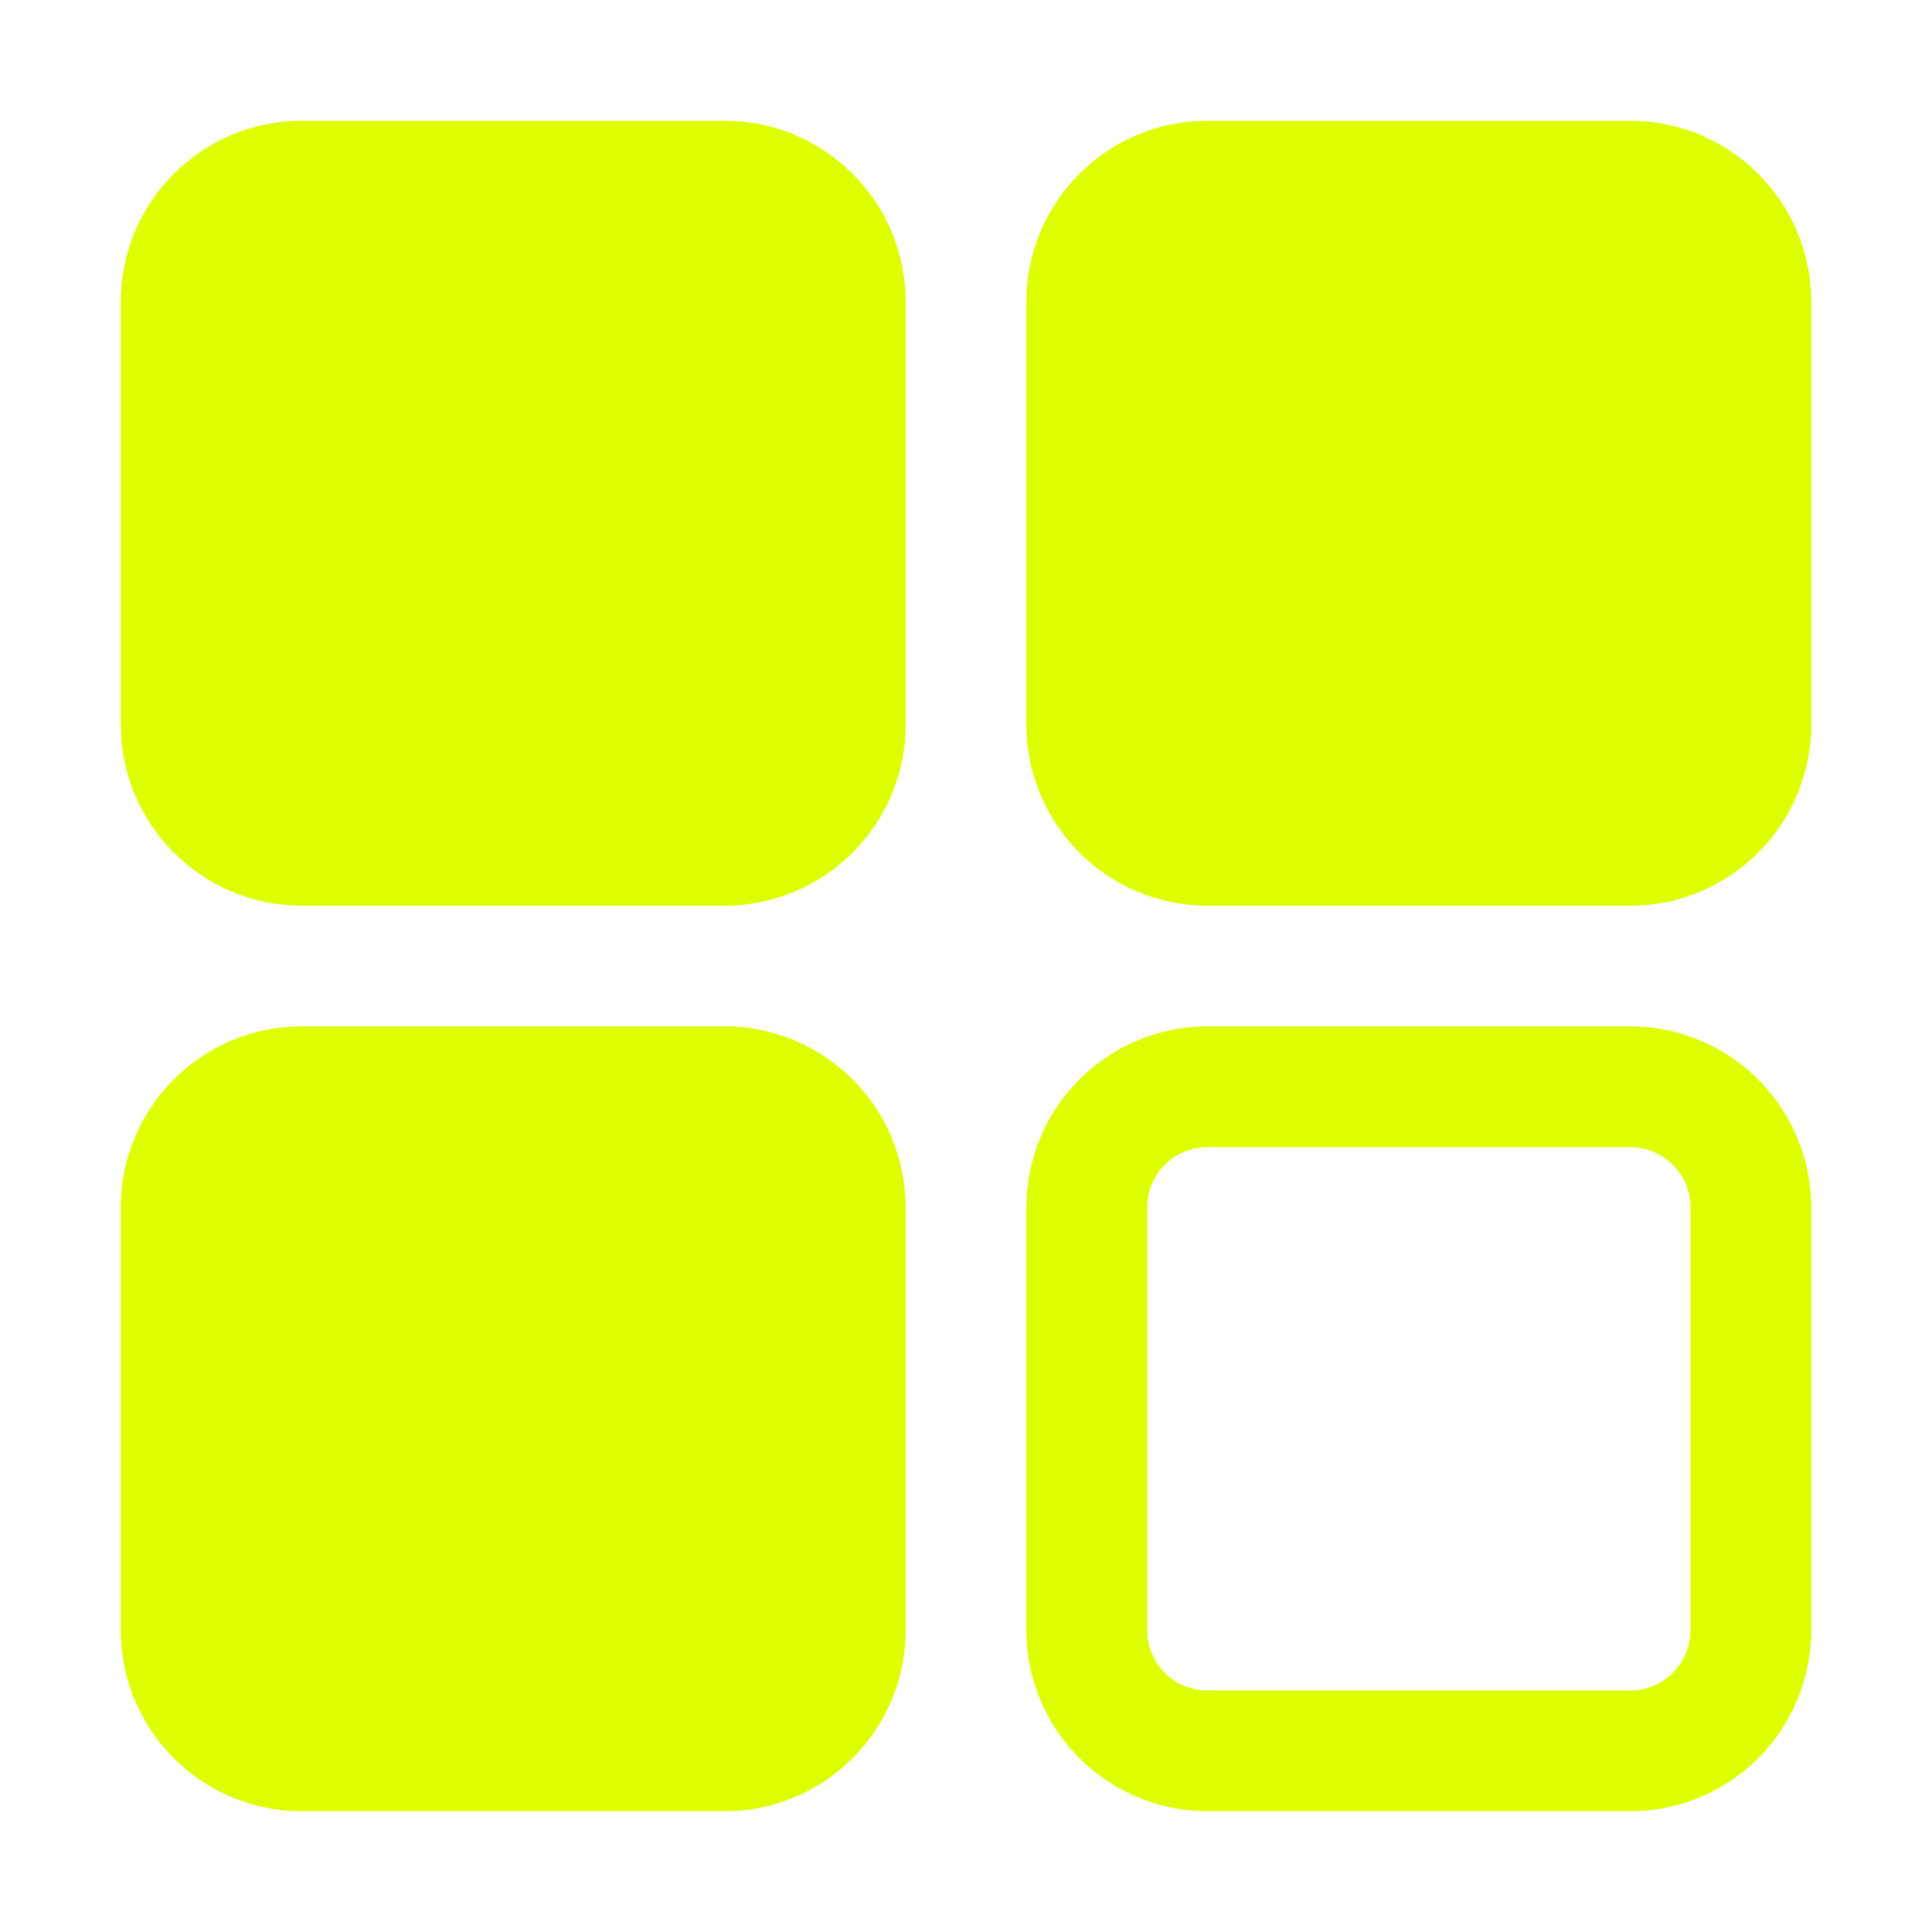
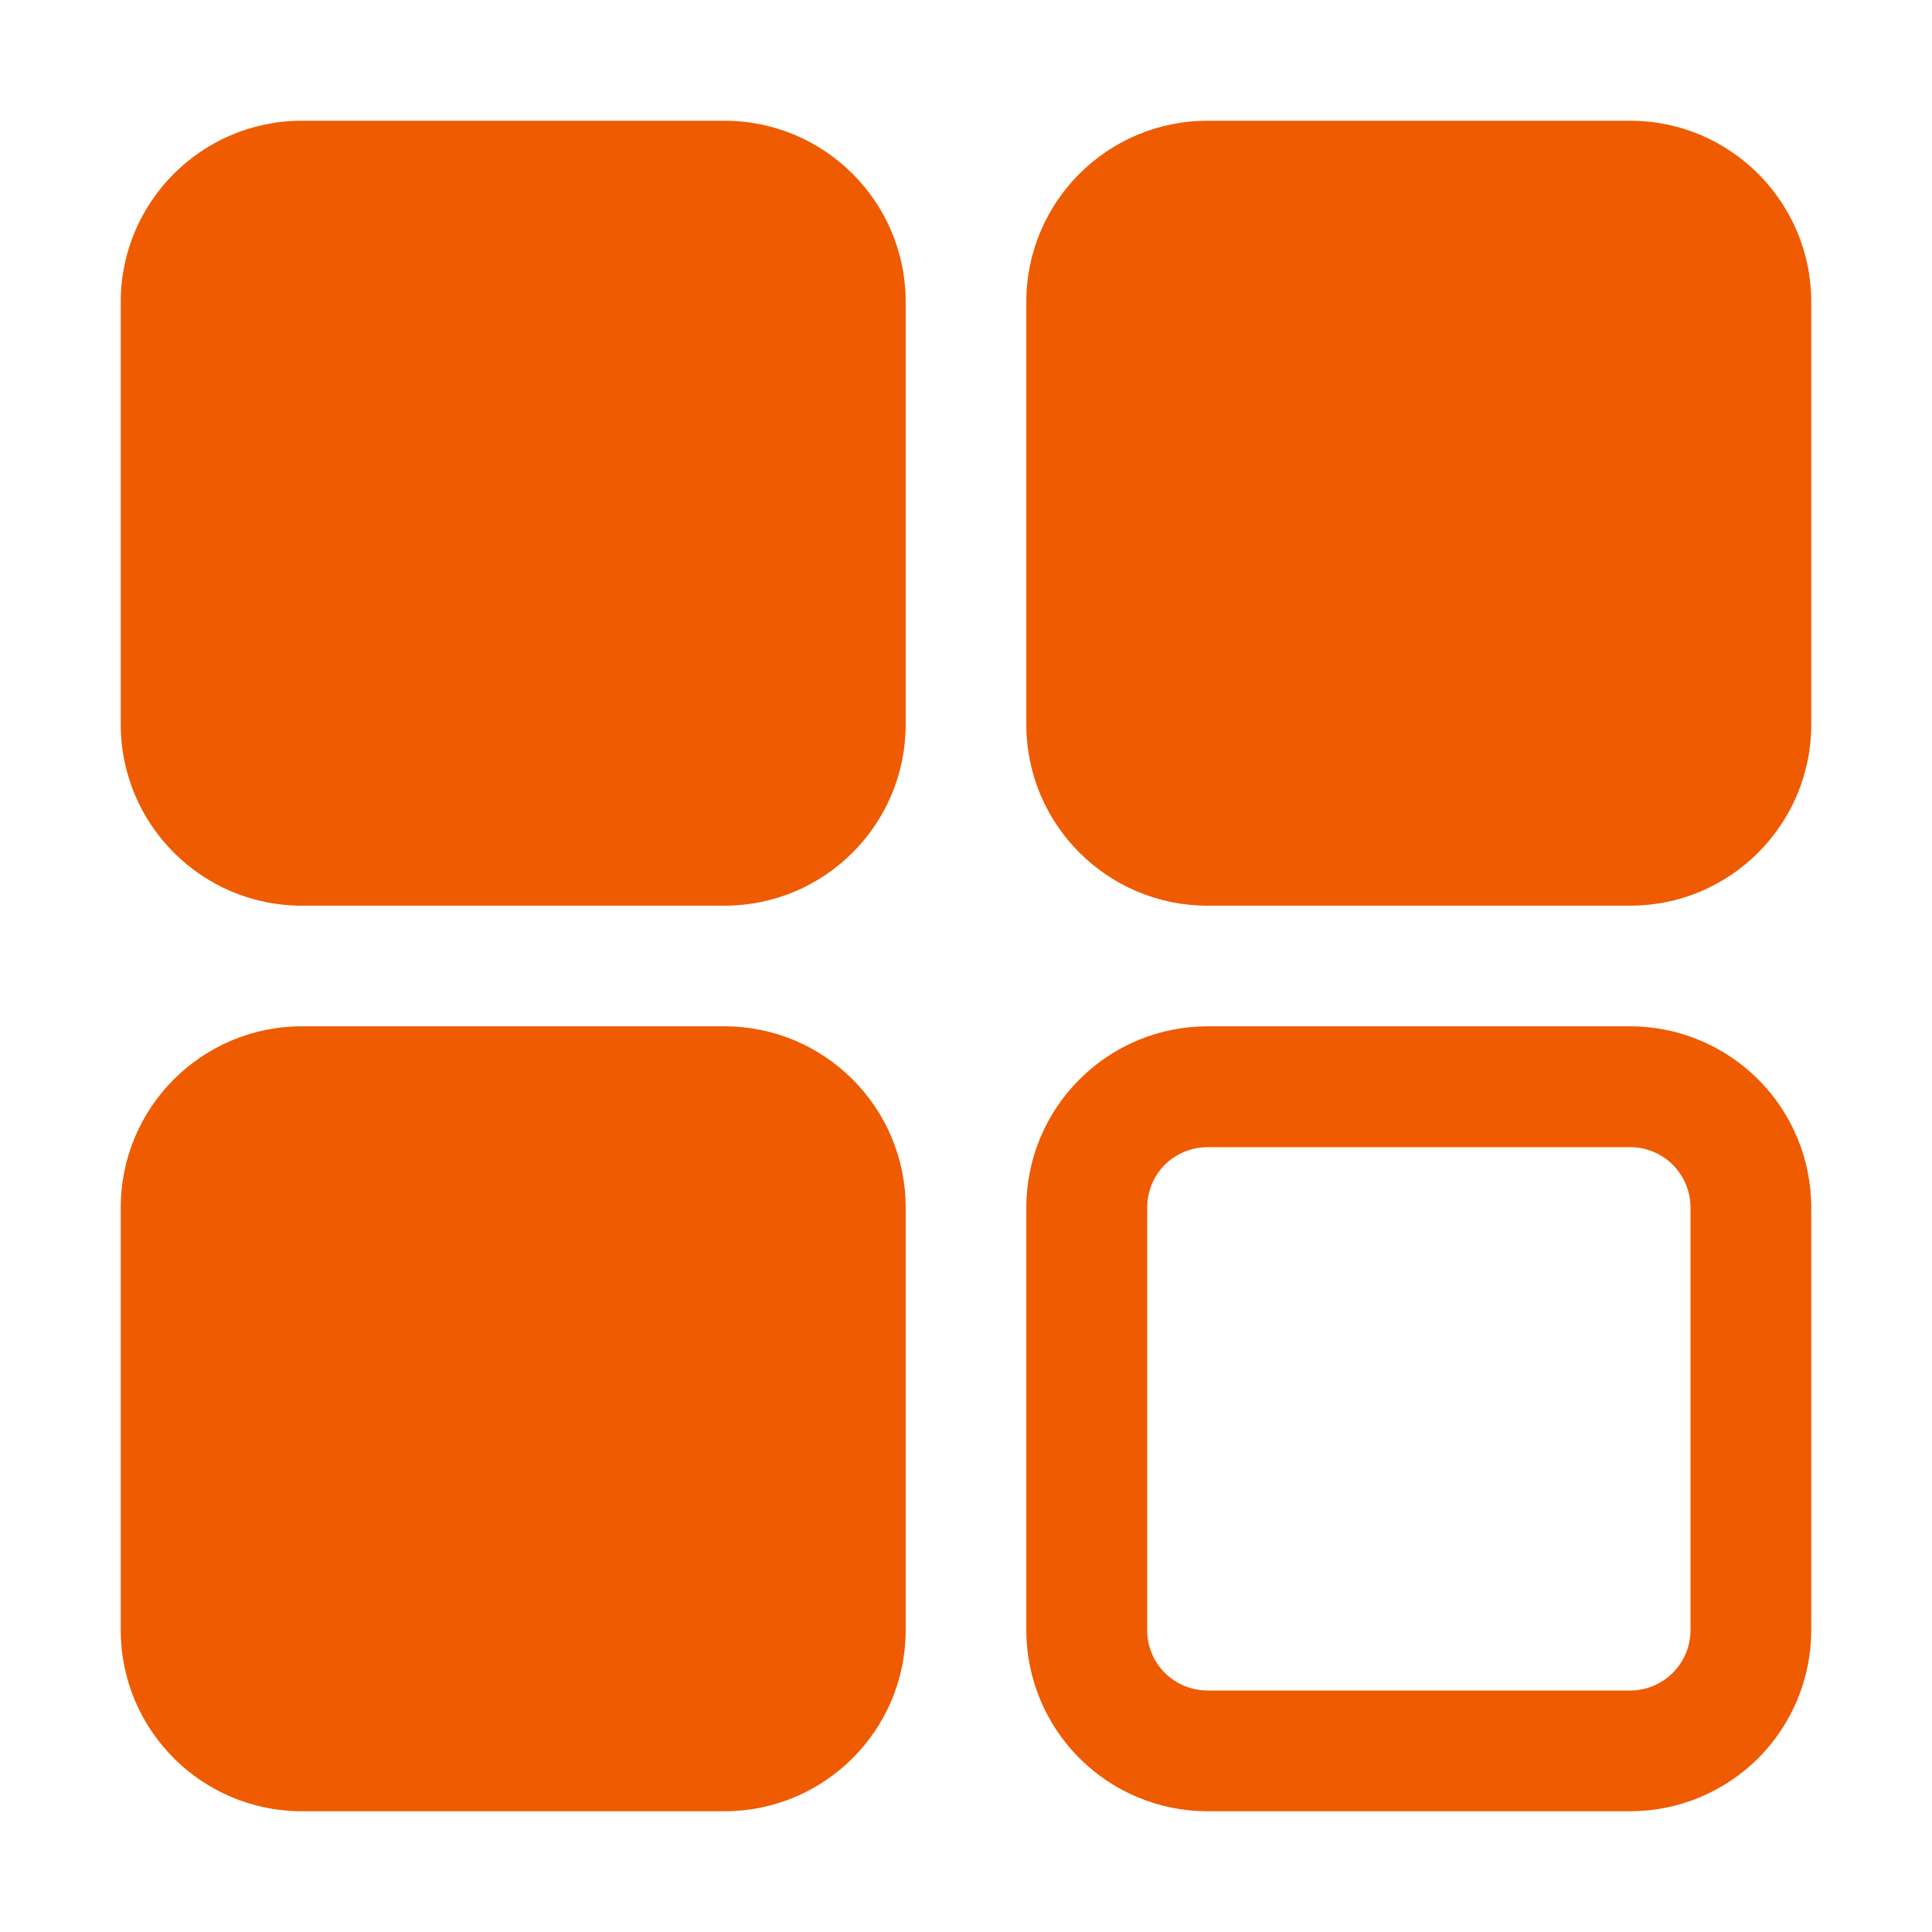
<svg xmlns="http://www.w3.org/2000/svg" width="18" height="18" viewBox="0 0 18 18" fill="none">
-   <path d="M15.188 16.875H11.25C10.802 16.875 10.373 16.697 10.057 16.381C9.74 16.064 9.562 15.635 9.562 15.188V11.25C9.562 10.802 9.74 10.373 10.057 10.057C10.373 9.74 10.802 9.562 11.25 9.562H15.188C15.635 9.562 16.064 9.74 16.381 10.057C16.697 10.373 16.875 10.802 16.875 11.25V15.188C16.875 15.635 16.697 16.064 16.381 16.381C16.064 16.697 15.635 16.875 15.188 16.875ZM11.25 10.688C11.101 10.688 10.958 10.747 10.852 10.852C10.747 10.958 10.688 11.101 10.688 11.25V15.188C10.688 15.337 10.747 15.48 10.852 15.585C10.958 15.691 11.101 15.75 11.25 15.75H15.188C15.337 15.75 15.48 15.691 15.585 15.585C15.691 15.48 15.75 15.337 15.75 15.188V11.25C15.75 11.101 15.691 10.958 15.585 10.852C15.48 10.747 15.337 10.688 15.188 10.688H11.25Z" fill="#DEFF00" />
-   <path d="M6.75 9.562H2.812C1.881 9.562 1.125 10.318 1.125 11.25V15.188C1.125 16.119 1.881 16.875 2.812 16.875H6.75C7.682 16.875 8.438 16.119 8.438 15.188V11.25C8.438 10.318 7.682 9.562 6.75 9.562Z" fill="#DEFF00" />
-   <path d="M15.188 1.125H11.25C10.318 1.125 9.562 1.881 9.562 2.812V6.75C9.562 7.682 10.318 8.438 11.25 8.438H15.188C16.119 8.438 16.875 7.682 16.875 6.75V2.812C16.875 1.881 16.119 1.125 15.188 1.125Z" fill="#DEFF00" />
-   <path d="M6.75 1.125H2.812C1.881 1.125 1.125 1.881 1.125 2.812V6.75C1.125 7.682 1.881 8.438 2.812 8.438H6.75C7.682 8.438 8.438 7.682 8.438 6.75V2.812C8.438 1.881 7.682 1.125 6.75 1.125Z" fill="#DEFF00" />
+   <path d="M15.188 16.875H11.25C10.802 16.875 10.373 16.697 10.057 16.381C9.74 16.064 9.562 15.635 9.562 15.188V11.25C9.562 10.802 9.74 10.373 10.057 10.057C10.373 9.74 10.802 9.562 11.25 9.562H15.188C15.635 9.562 16.064 9.74 16.381 10.057C16.697 10.373 16.875 10.802 16.875 11.25V15.188C16.875 15.635 16.697 16.064 16.381 16.381C16.064 16.697 15.635 16.875 15.188 16.875ZM11.25 10.688C11.101 10.688 10.958 10.747 10.852 10.852C10.747 10.958 10.688 11.101 10.688 11.25V15.188C10.688 15.337 10.747 15.48 10.852 15.585C10.958 15.691 11.101 15.75 11.25 15.75H15.188C15.337 15.75 15.48 15.691 15.585 15.585C15.691 15.48 15.75 15.337 15.75 15.188V11.25C15.75 11.101 15.691 10.958 15.585 10.852C15.48 10.747 15.337 10.688 15.188 10.688H11.25Z" fill="#EF5B00" />
+   <path d="M6.75 9.562H2.812C1.881 9.562 1.125 10.318 1.125 11.25V15.188C1.125 16.119 1.881 16.875 2.812 16.875H6.75C7.682 16.875 8.438 16.119 8.438 15.188V11.25C8.438 10.318 7.682 9.562 6.75 9.562Z" fill="#EF5B00" />
+   <path d="M15.188 1.125H11.25C10.318 1.125 9.562 1.881 9.562 2.812V6.75C9.562 7.682 10.318 8.438 11.25 8.438H15.188C16.119 8.438 16.875 7.682 16.875 6.75V2.812C16.875 1.881 16.119 1.125 15.188 1.125Z" fill="#EF5B00" />
+   <path d="M6.75 1.125H2.812C1.881 1.125 1.125 1.881 1.125 2.812V6.75C1.125 7.682 1.881 8.438 2.812 8.438H6.75C7.682 8.438 8.438 7.682 8.438 6.75V2.812C8.438 1.881 7.682 1.125 6.75 1.125Z" fill="#EF5B00" />
</svg>
